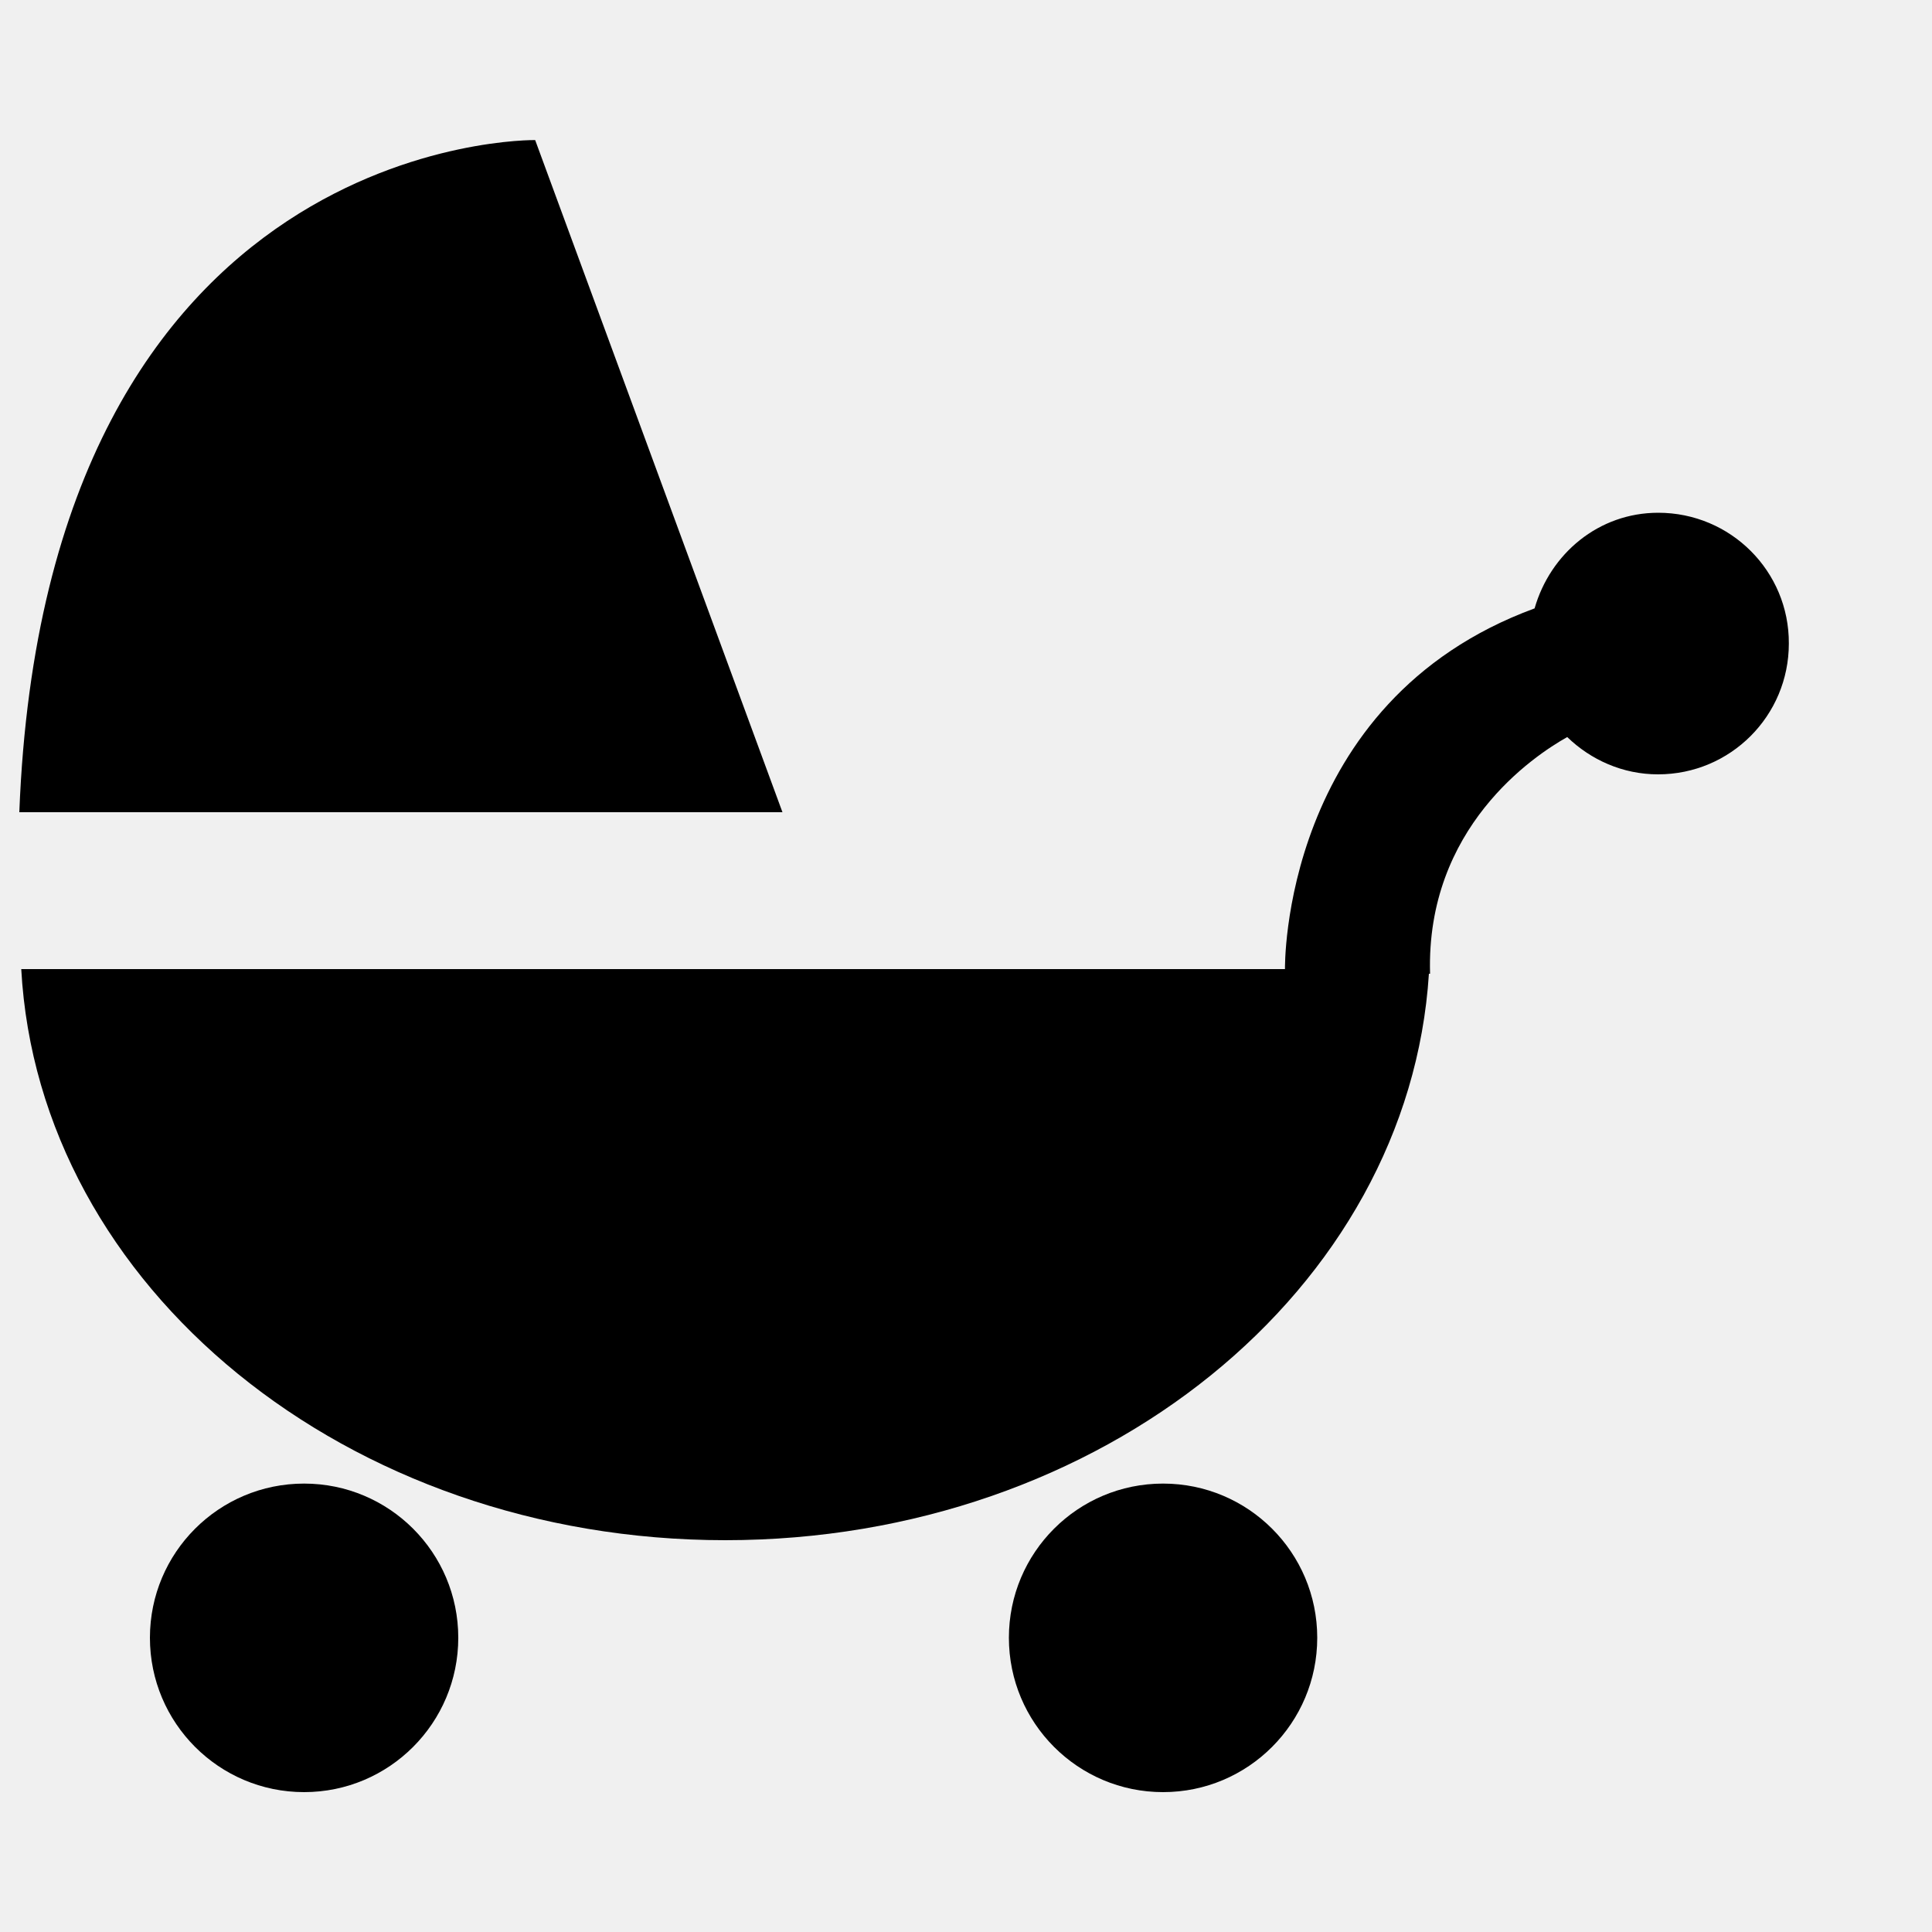
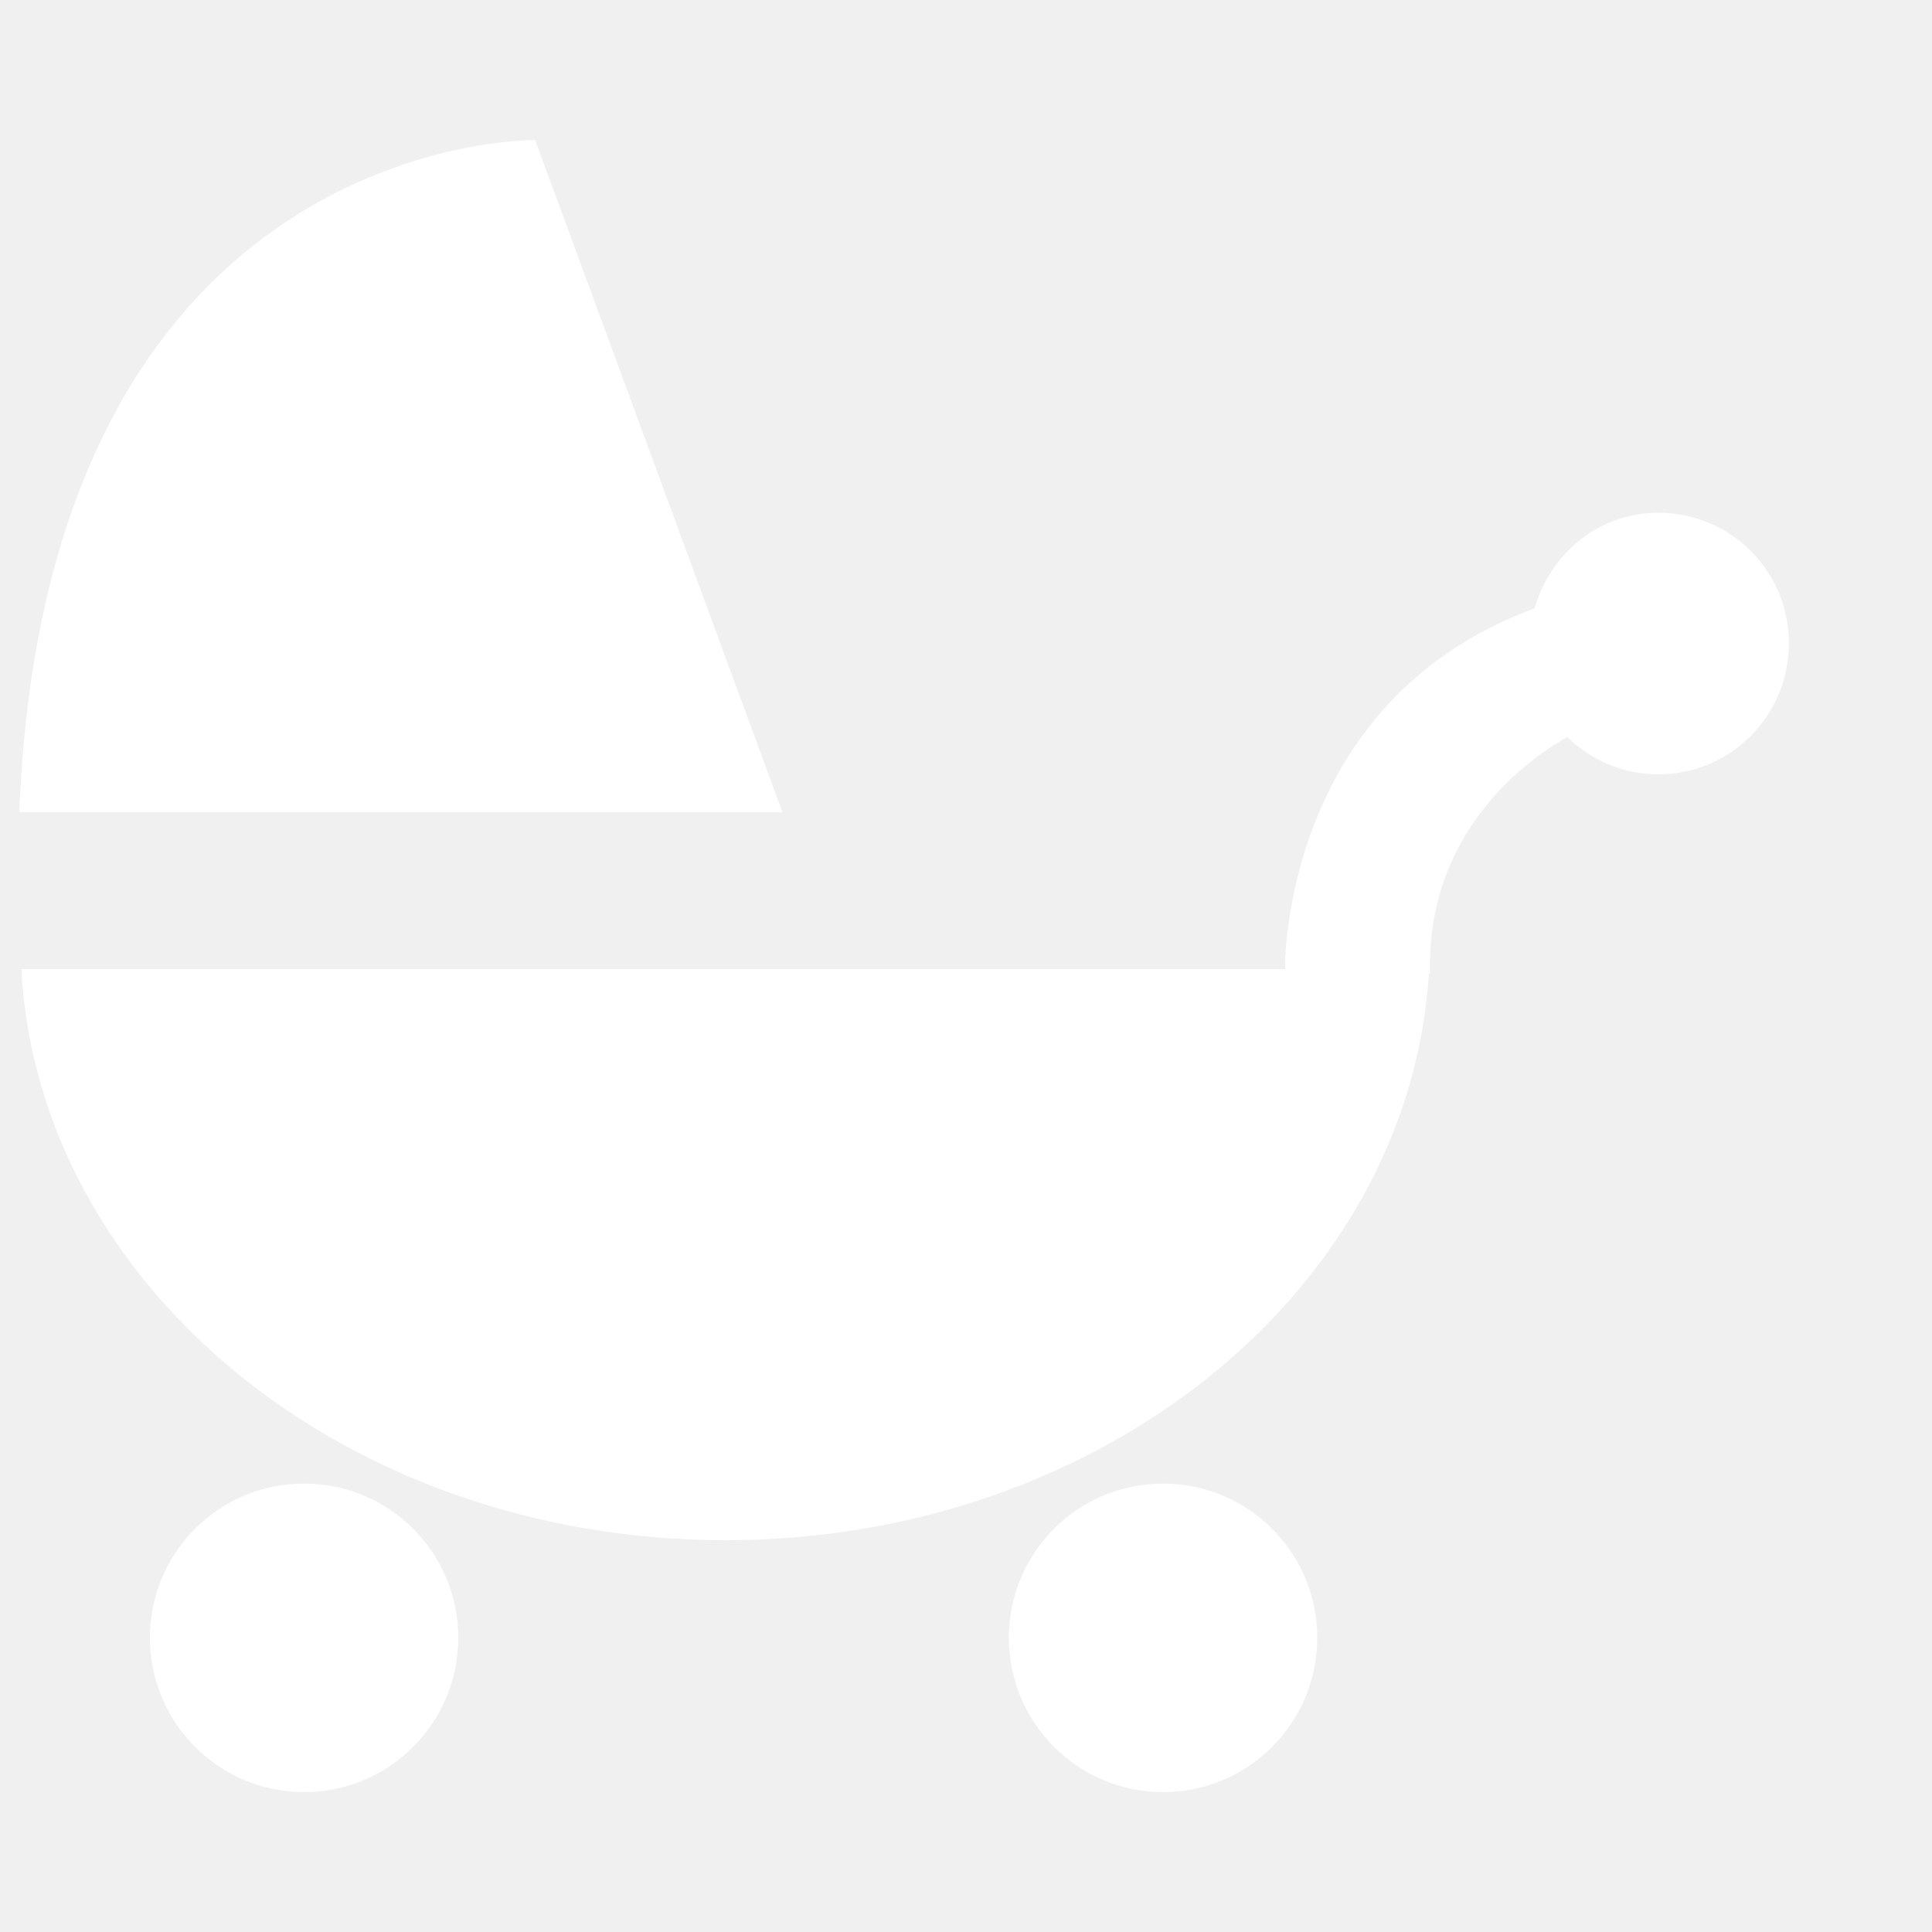
- <svg xmlns="http://www.w3.org/2000/svg" version="1.1" x="0px" y="0px" viewBox="0 0 1000 1000" enable-background="new 0 0 1000 1000" xml:space="preserve">
+ <svg xmlns="http://www.w3.org/2000/svg" version="1.1" x="0px" y="0px" fill="white" viewBox="0 0 1000 1000" enable-background="new 0 0 1000 1000" xml:space="preserve">
  <g>
    <path d="M157.4,767.9c-44.1,0-79.8,35.7-79.8,79.8c0,44.1,35.7,79.9,79.8,79.9c44.1,0,79.8-35.8,79.8-79.9C237.2,803.6,201.5,767.9,157.4,767.9L157.4,767.9z" />
    <path d="M602,767.9c-44.1,0-79.8,35.7-79.8,79.8c0,44.1,35.7,79.9,79.8,79.9c44.1,0,79.8-35.8,79.8-79.9C681.8,803.6,646.1,767.9,602,767.9L602,767.9z" />
    <path d="M858.3,265.4c-30.9,0-55.9,21.2-64,49.5c-131.6,48.3-129.2,186.7-129.2,186.7H11c9,164.5,168.5,295.6,364.4,295.6c195.1,0,353.8-129.9,364.2-293.2l0.6,0c-2.2-75.6,53.7-112.8,71-122.5c12.2,11.8,28.7,19.3,47,19.3c37.5,0,67.7-30.3,67.7-67.7C926.1,295.7,895.8,265.4,858.3,265.4L858.3,265.4z" />
    <path d="M990,265.4" />
    <path d="M405,420.4L277,72.5c0,0-253.4-4.1-267,347.9C386.7,420.4,405,420.4,405,420.4z" />
  </g>
</svg>
